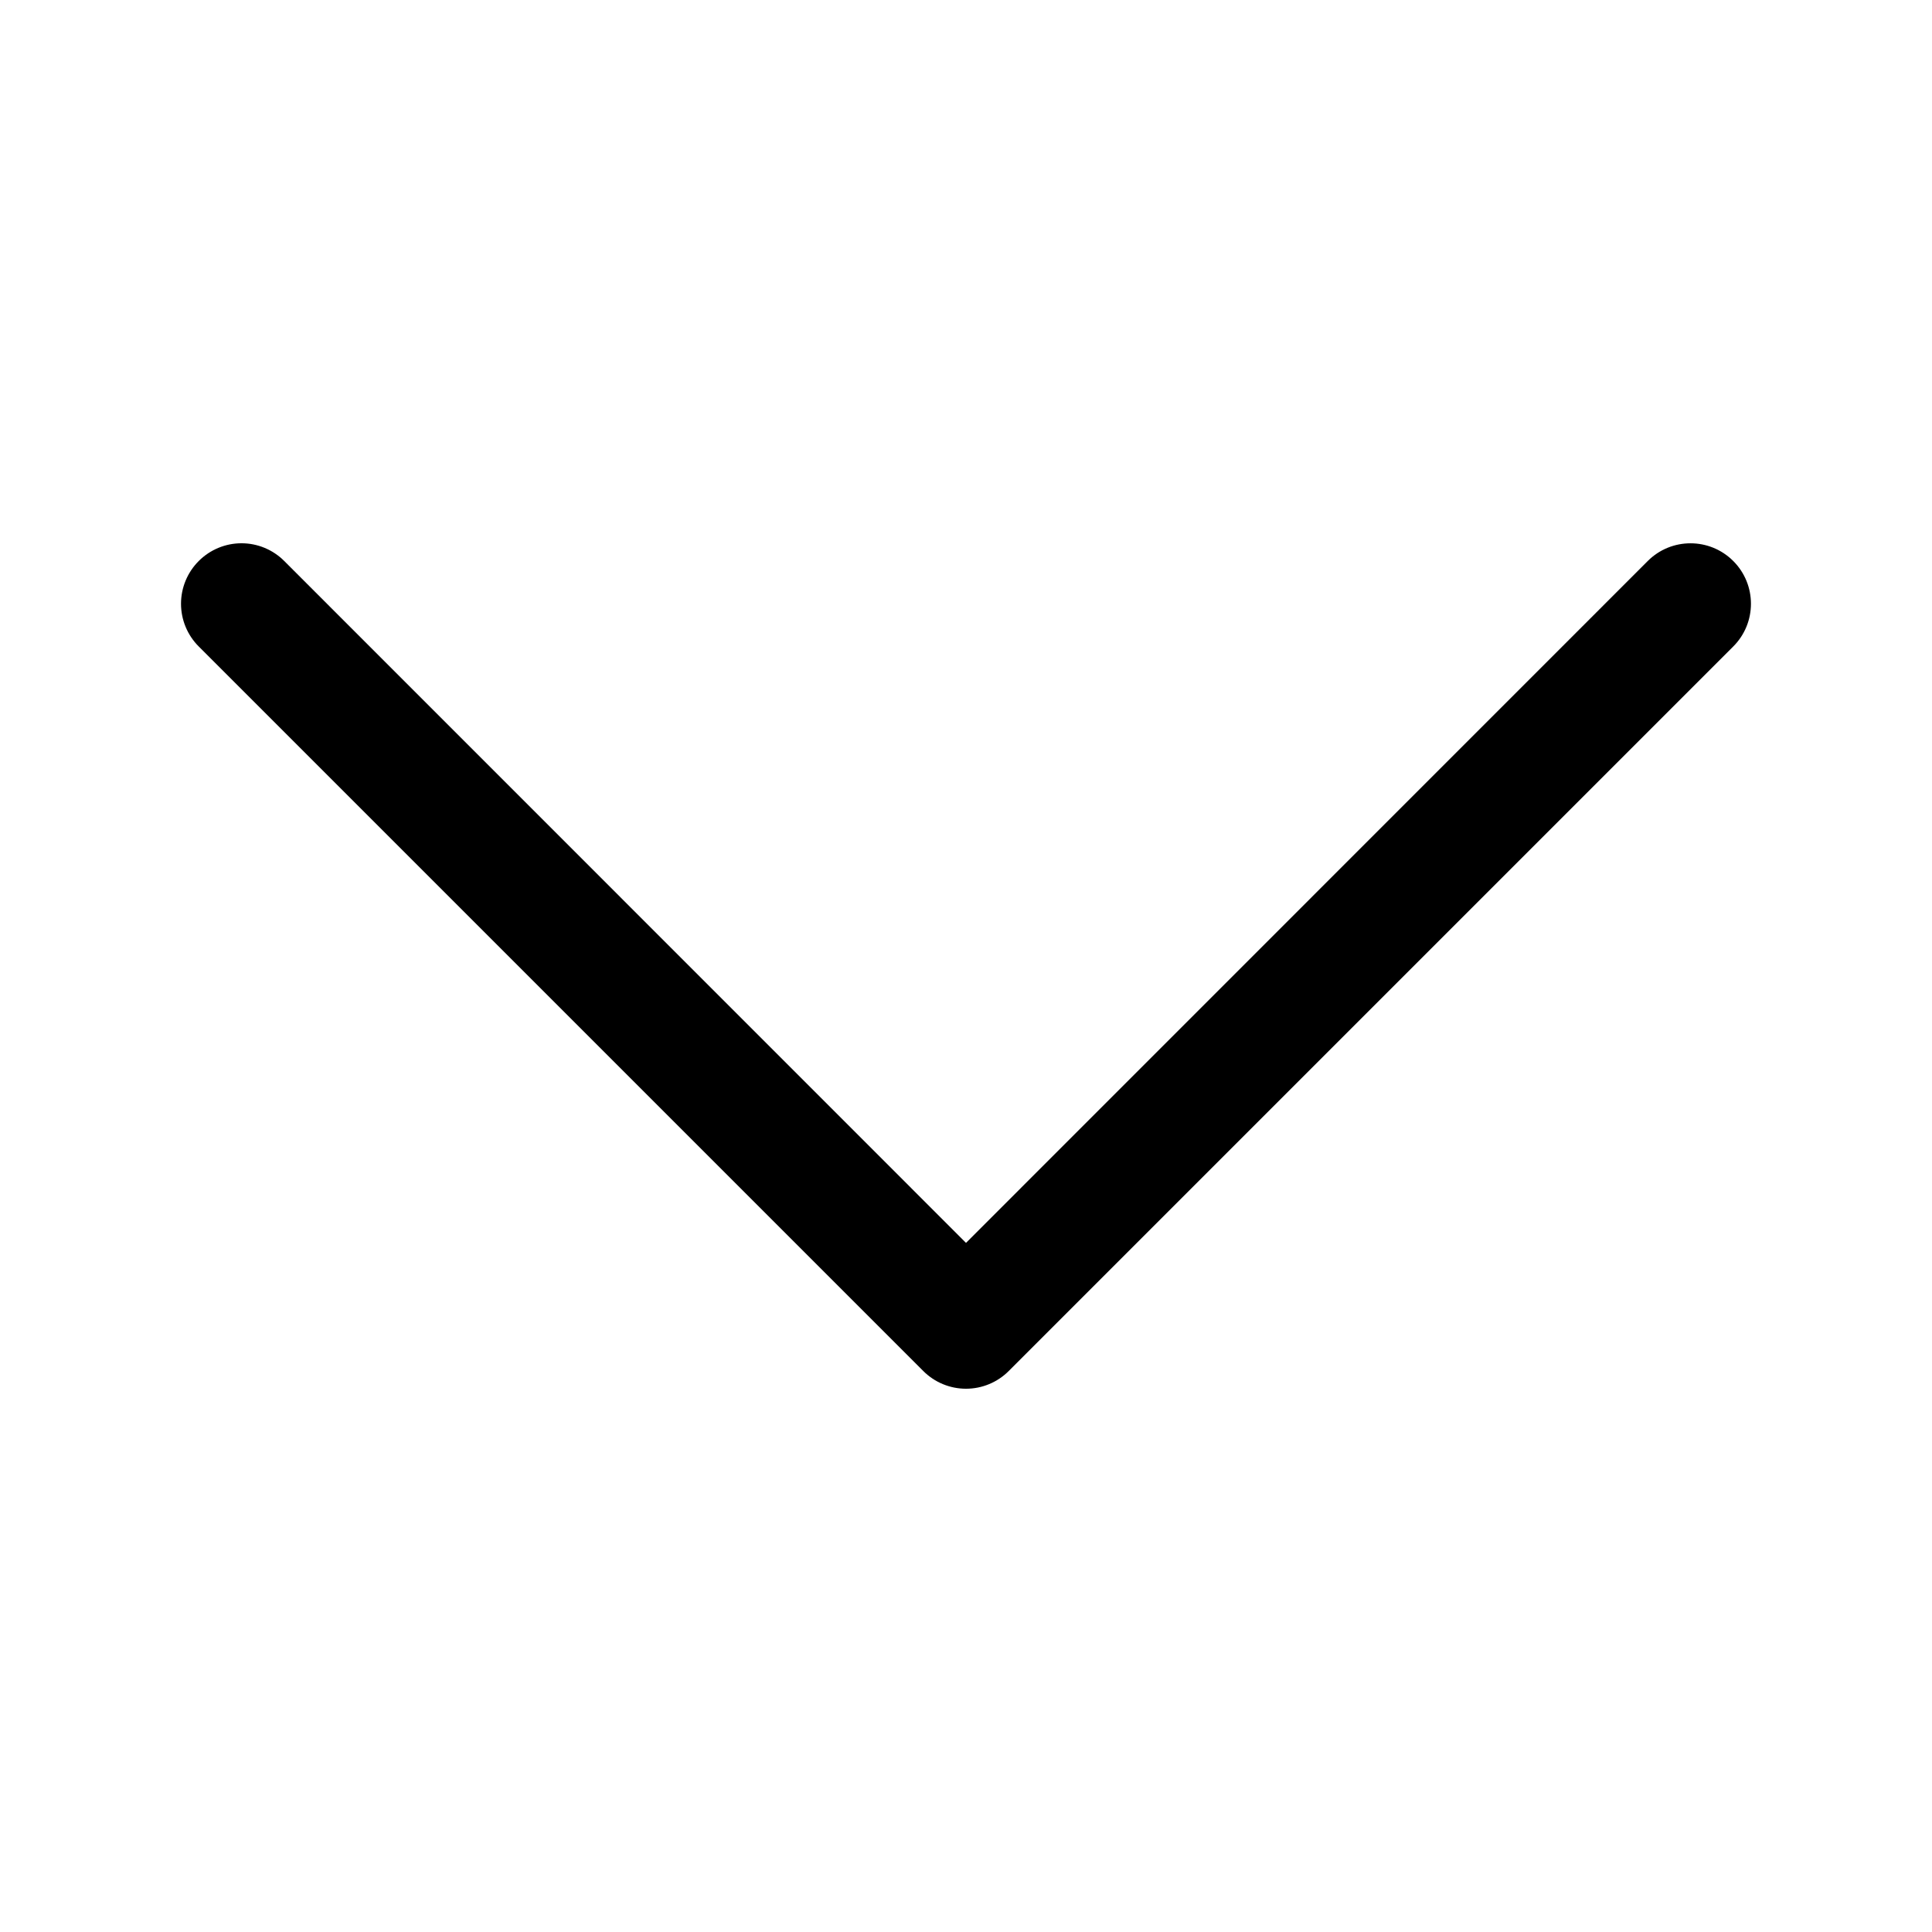
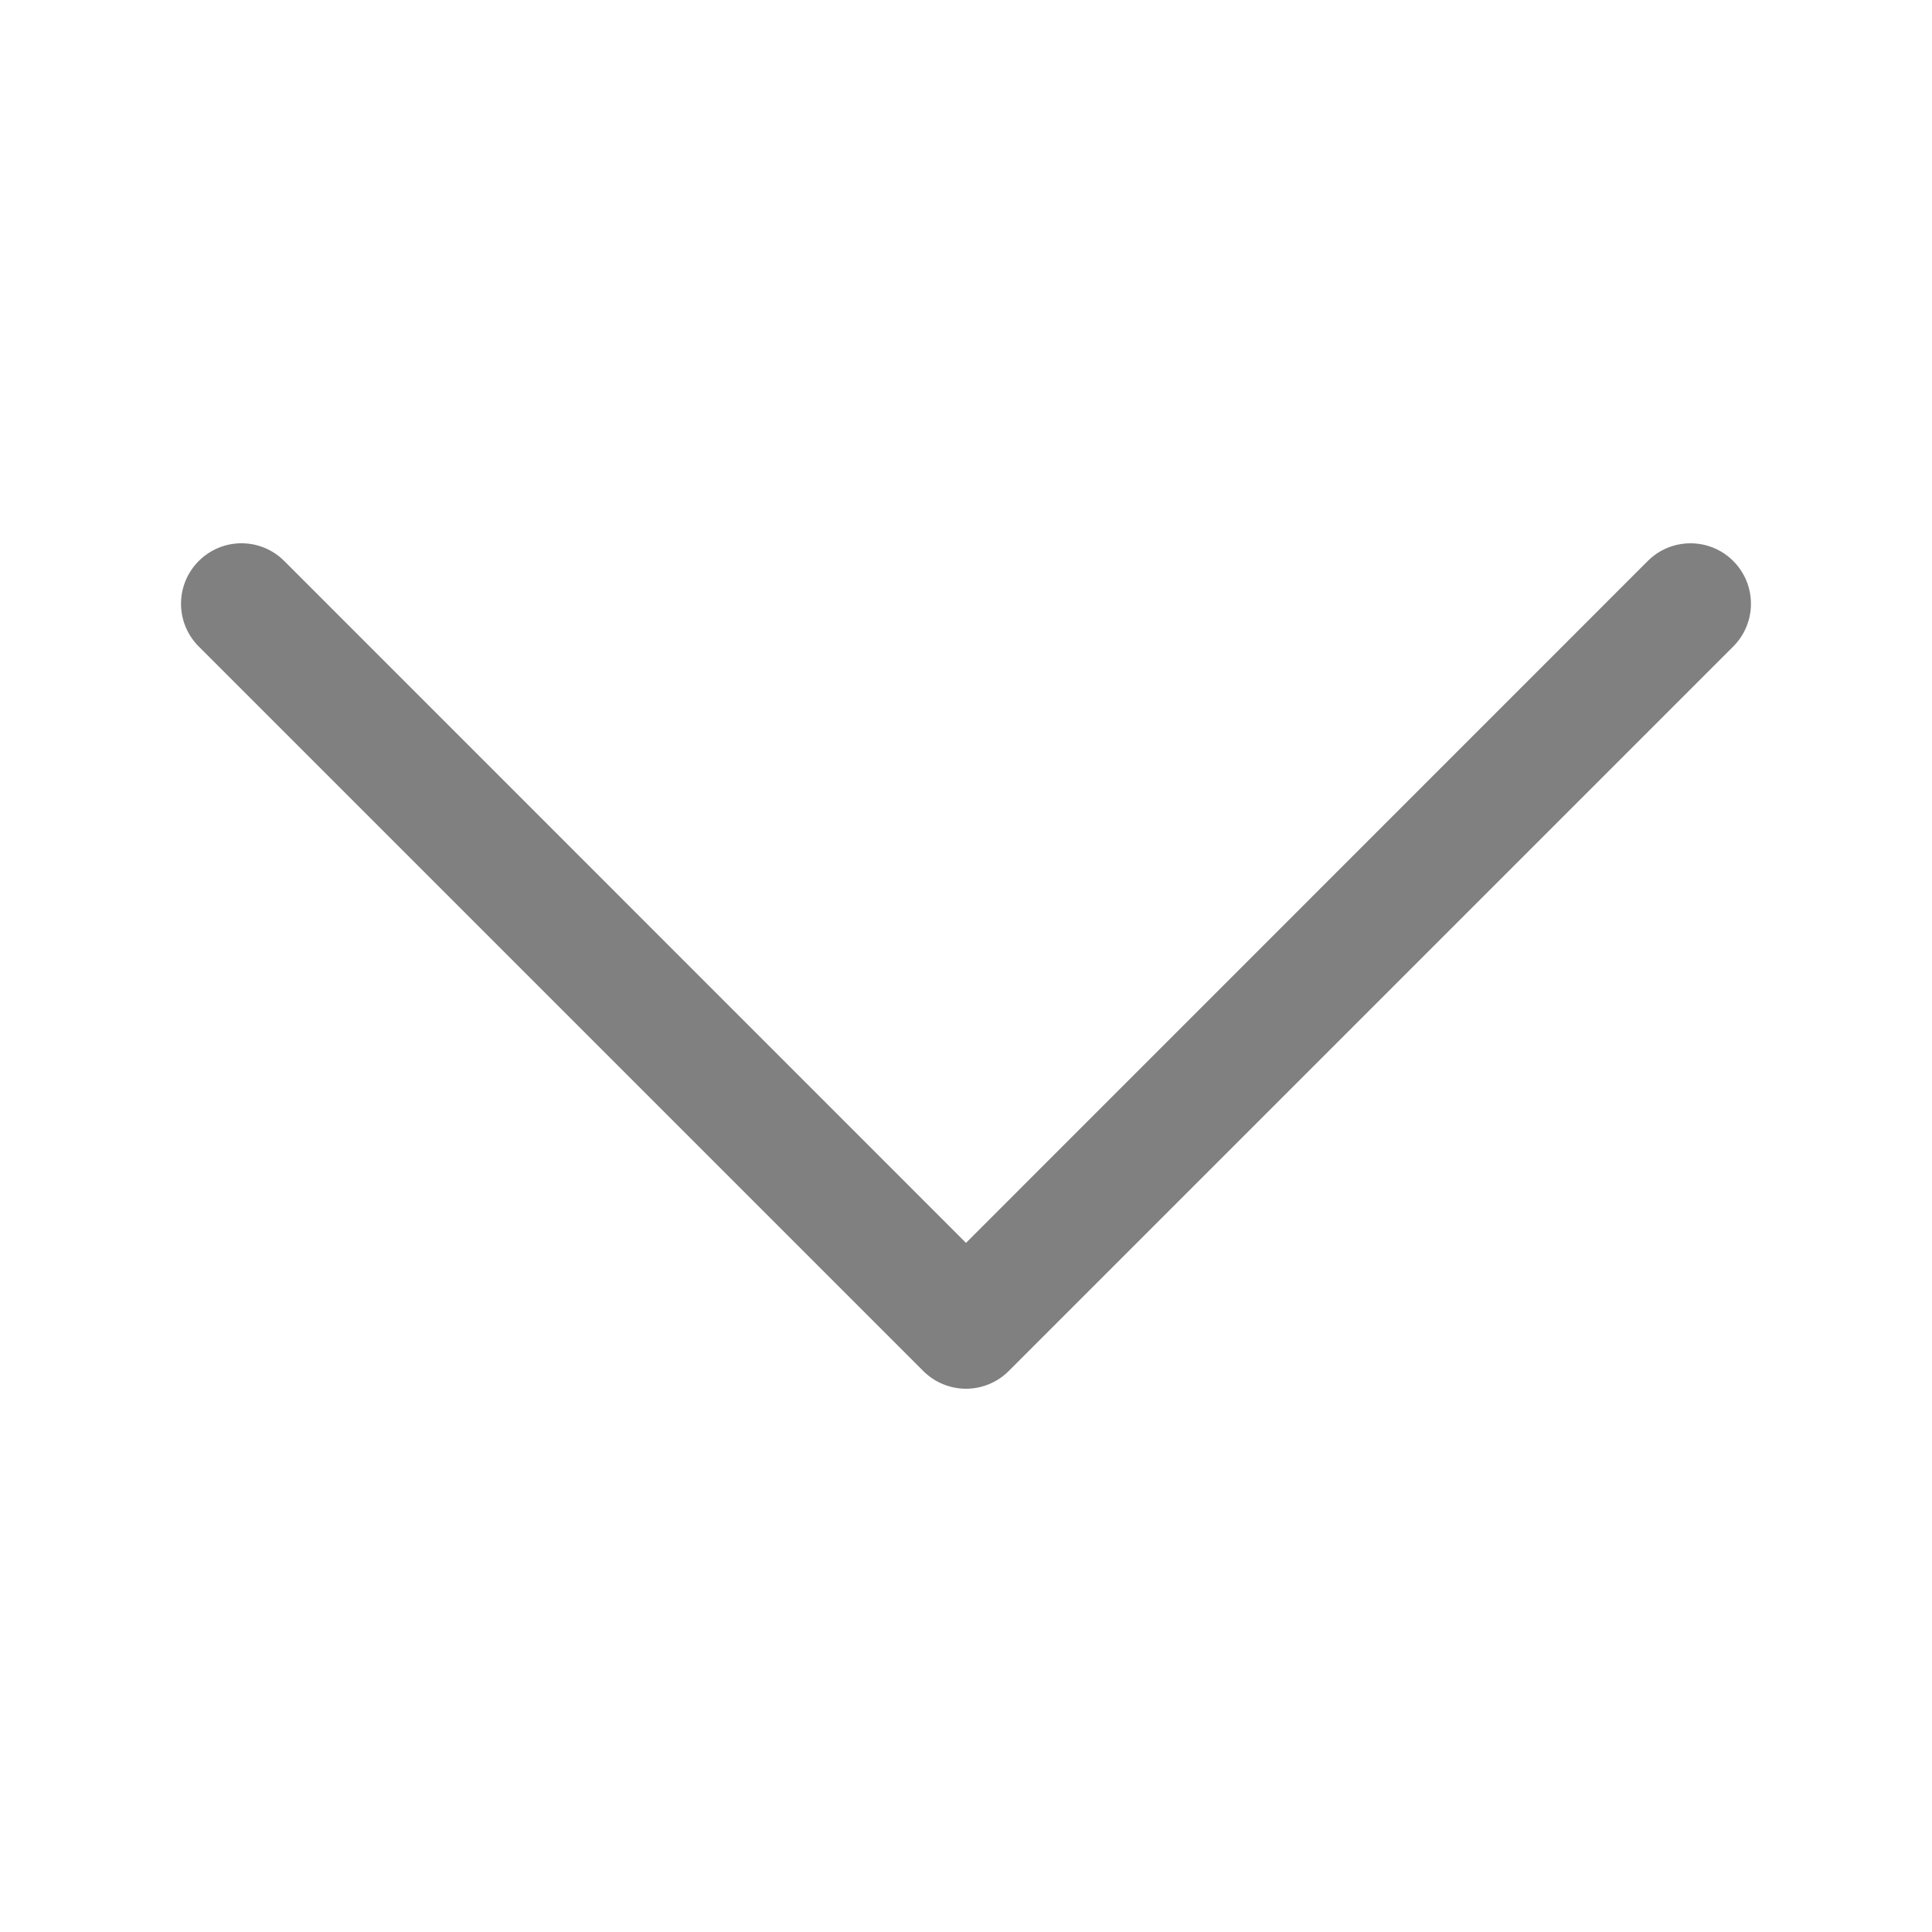
- <svg xmlns="http://www.w3.org/2000/svg" width="16" height="16" fill="currentColor" class="bi bi-chevron-down" viewBox="0 0 16 16">
+ <svg xmlns="http://www.w3.org/2000/svg" width="16" height="16" fill="currentColor" style="color: #808080;" class="bi bi-chevron-down" viewBox="0 0 16 16">
  <path fill-rule="evenodd" d="M1.646 4.646a.5.5 0 0 1 .708 0L8 10.293l5.646-5.647a.5.5 0 0 1 .708.708l-6 6a.5.5 0 0 1-.708 0l-6-6a.5.5 0 0 1 0-.708z" />
</svg>
